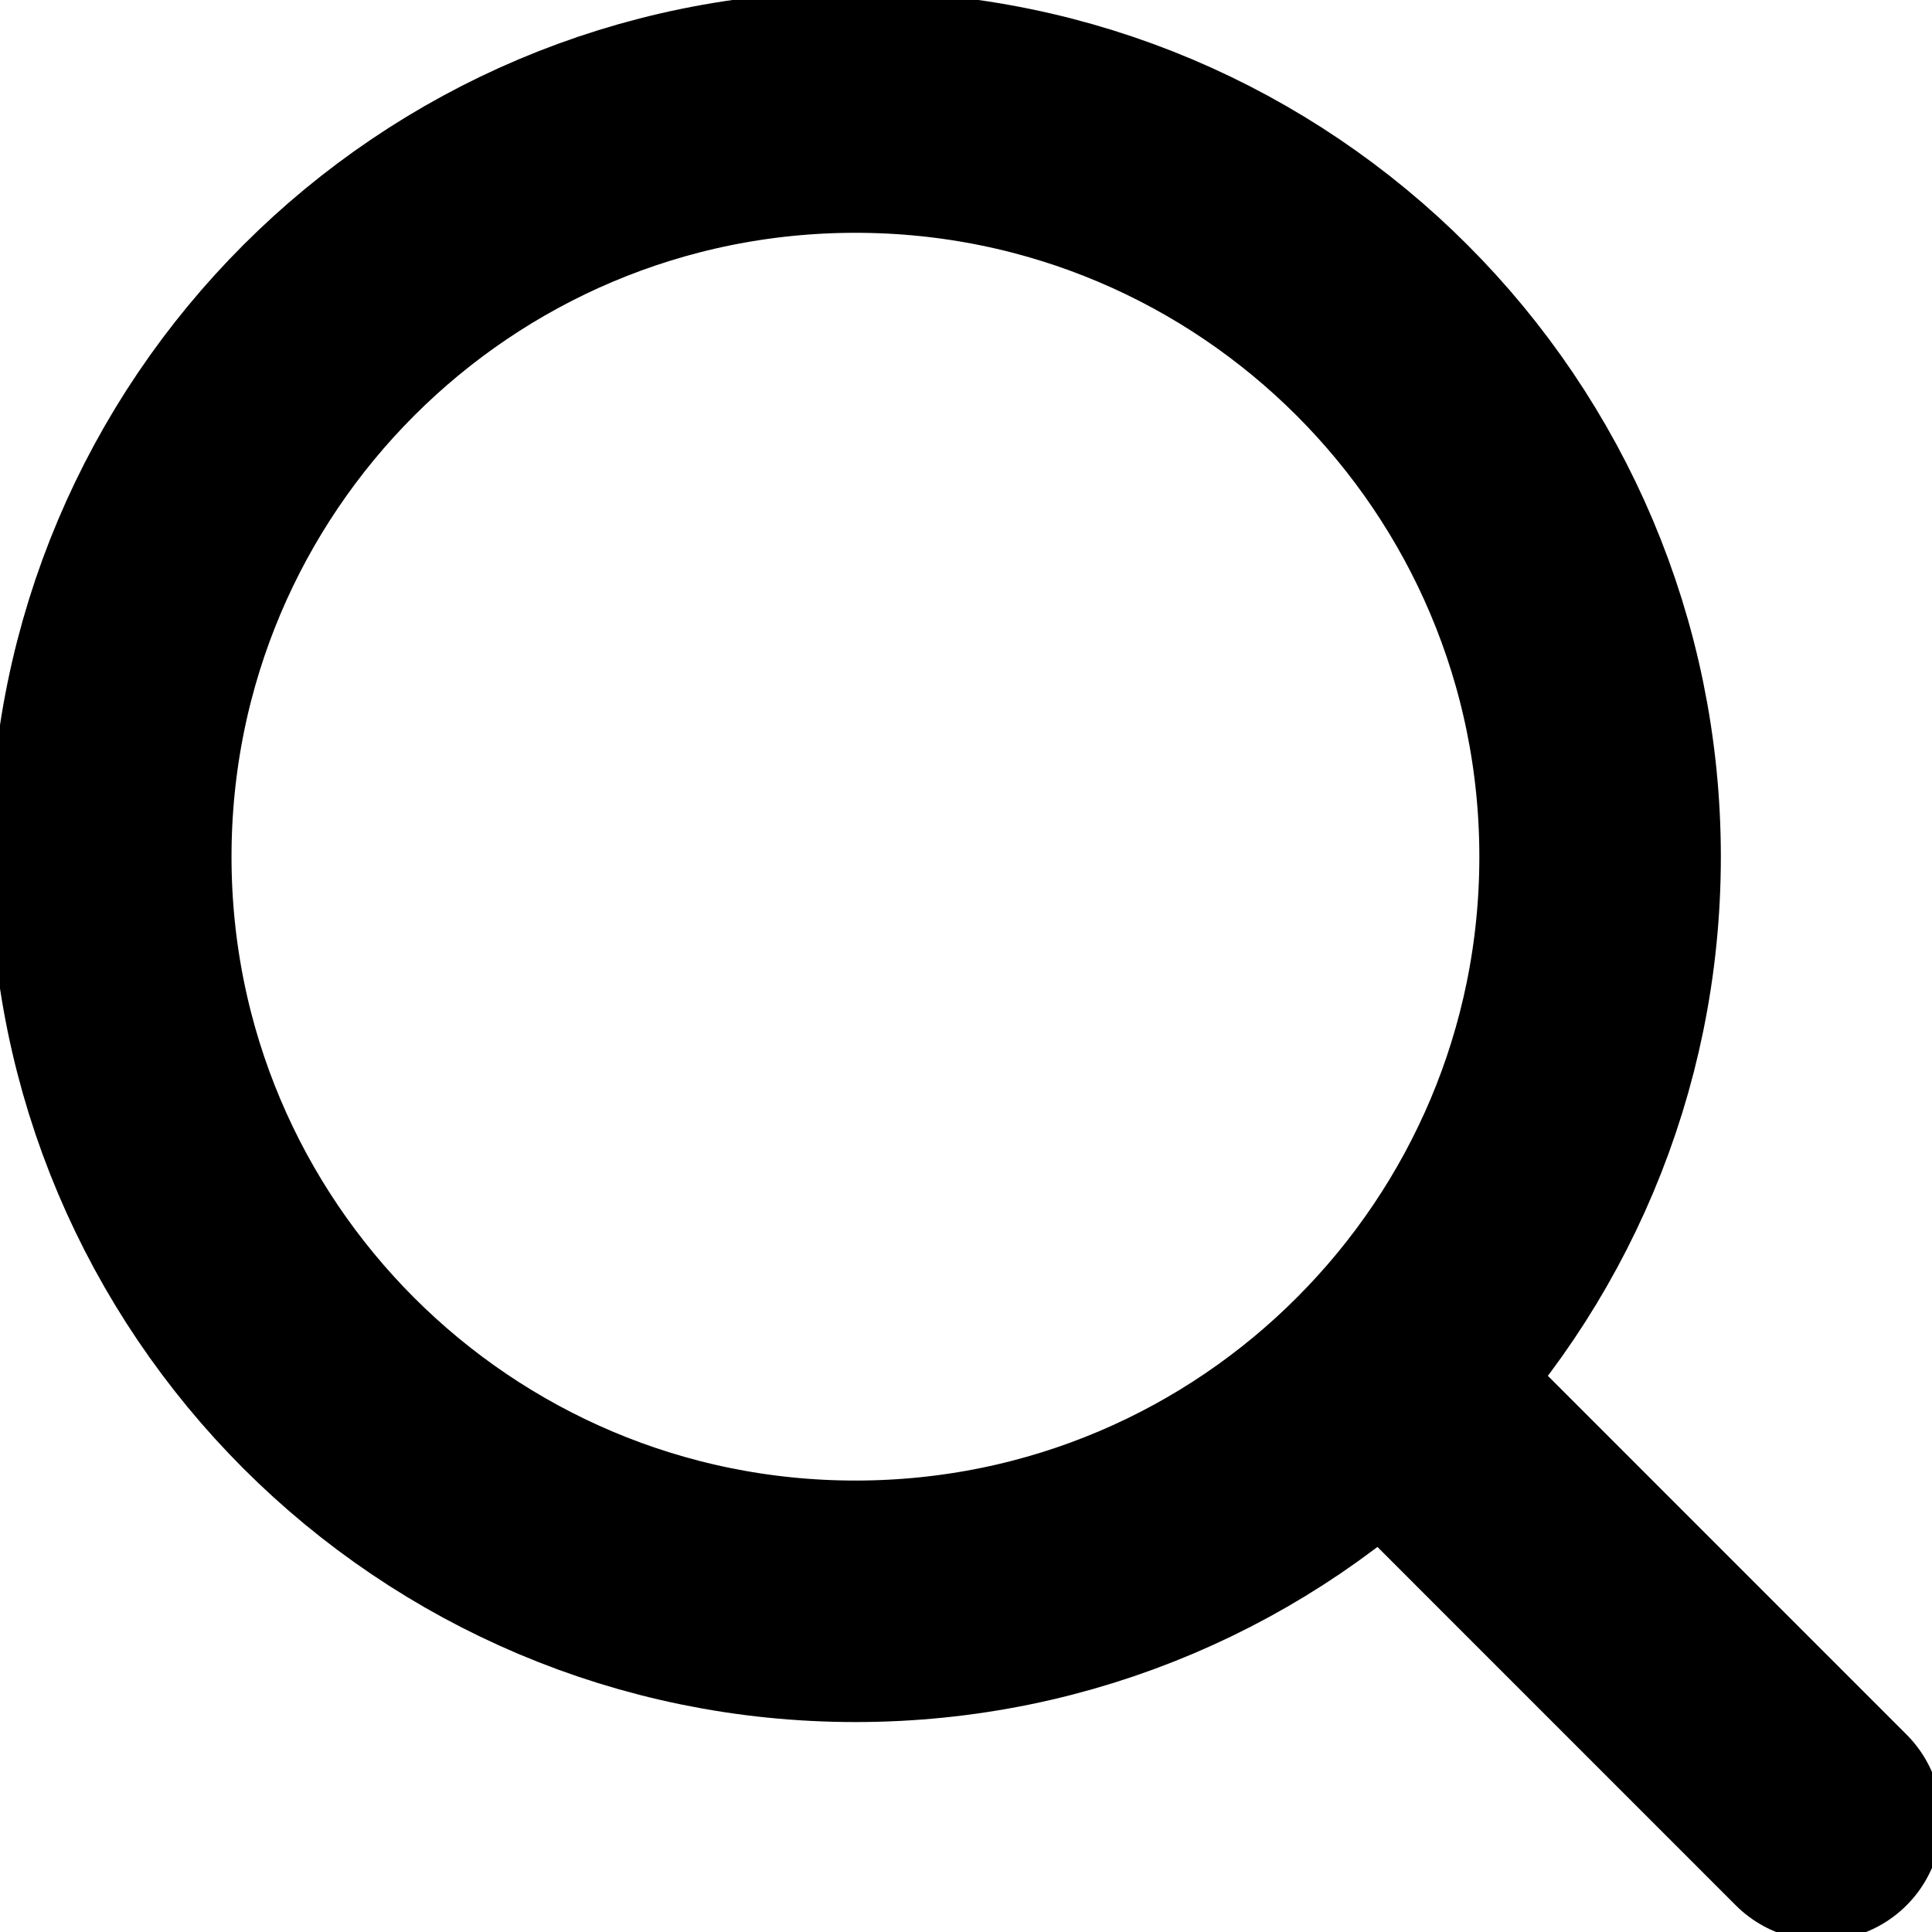
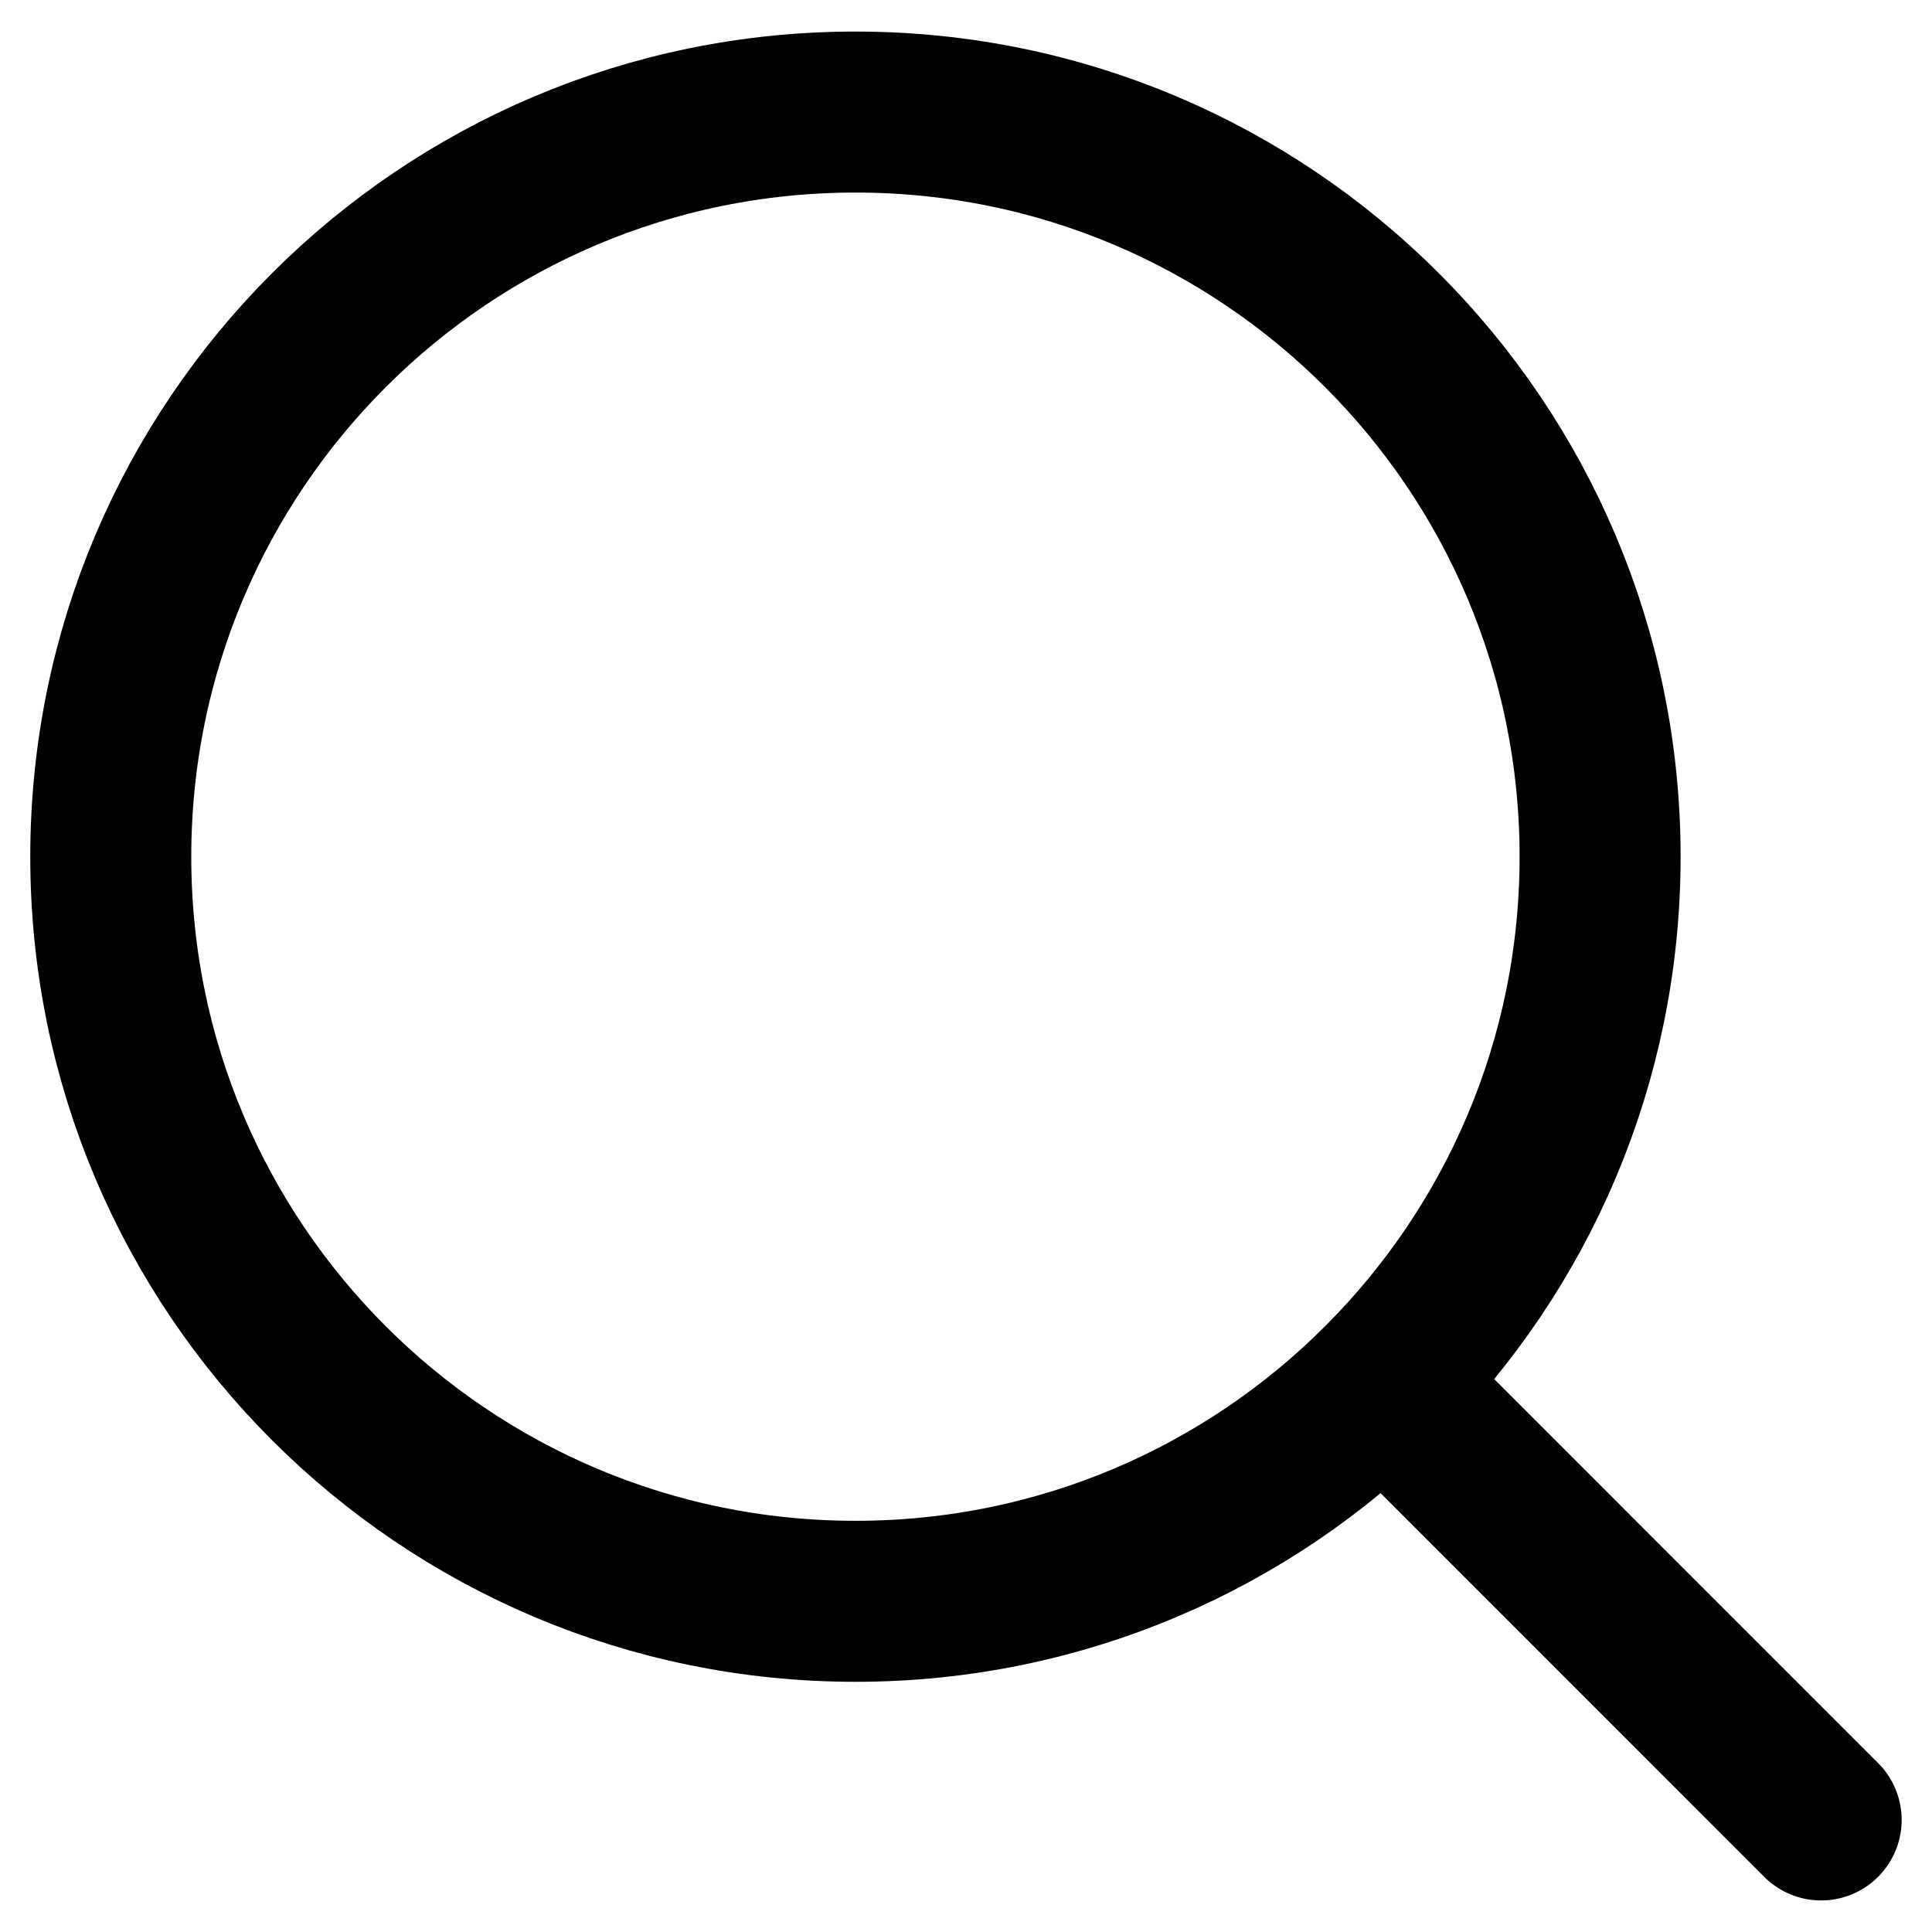
<svg xmlns="http://www.w3.org/2000/svg" width="24" height="24" viewBox="0 0 24 24" fill="none">
-   <path d="M17.183 17.167C18.848 15.495 19.877 13.189 19.877 10.643C19.877 5.534 15.735 1.392 10.627 1.392C5.518 1.392 1.376 5.534 1.376 10.643C1.376 15.751 5.518 19.892 10.627 19.892C13.189 19.892 15.508 18.851 17.183 17.167ZM17.183 17.167L22.623 22.608" stroke="black" stroke-width="3" stroke-linecap="round" />
+   <path d="M17.183 17.167C18.848 15.495 19.877 13.189 19.877 10.643C19.877 5.534 15.735 1.392 10.627 1.392C5.518 1.392 1.376 5.534 1.376 10.643C1.376 15.751 5.518 19.892 10.627 19.892C13.189 19.892 15.508 18.851 17.183 17.167ZM17.183 17.167L22.623 22.608" stroke="black" stroke-width="2" stroke-linecap="round" />
</svg>
